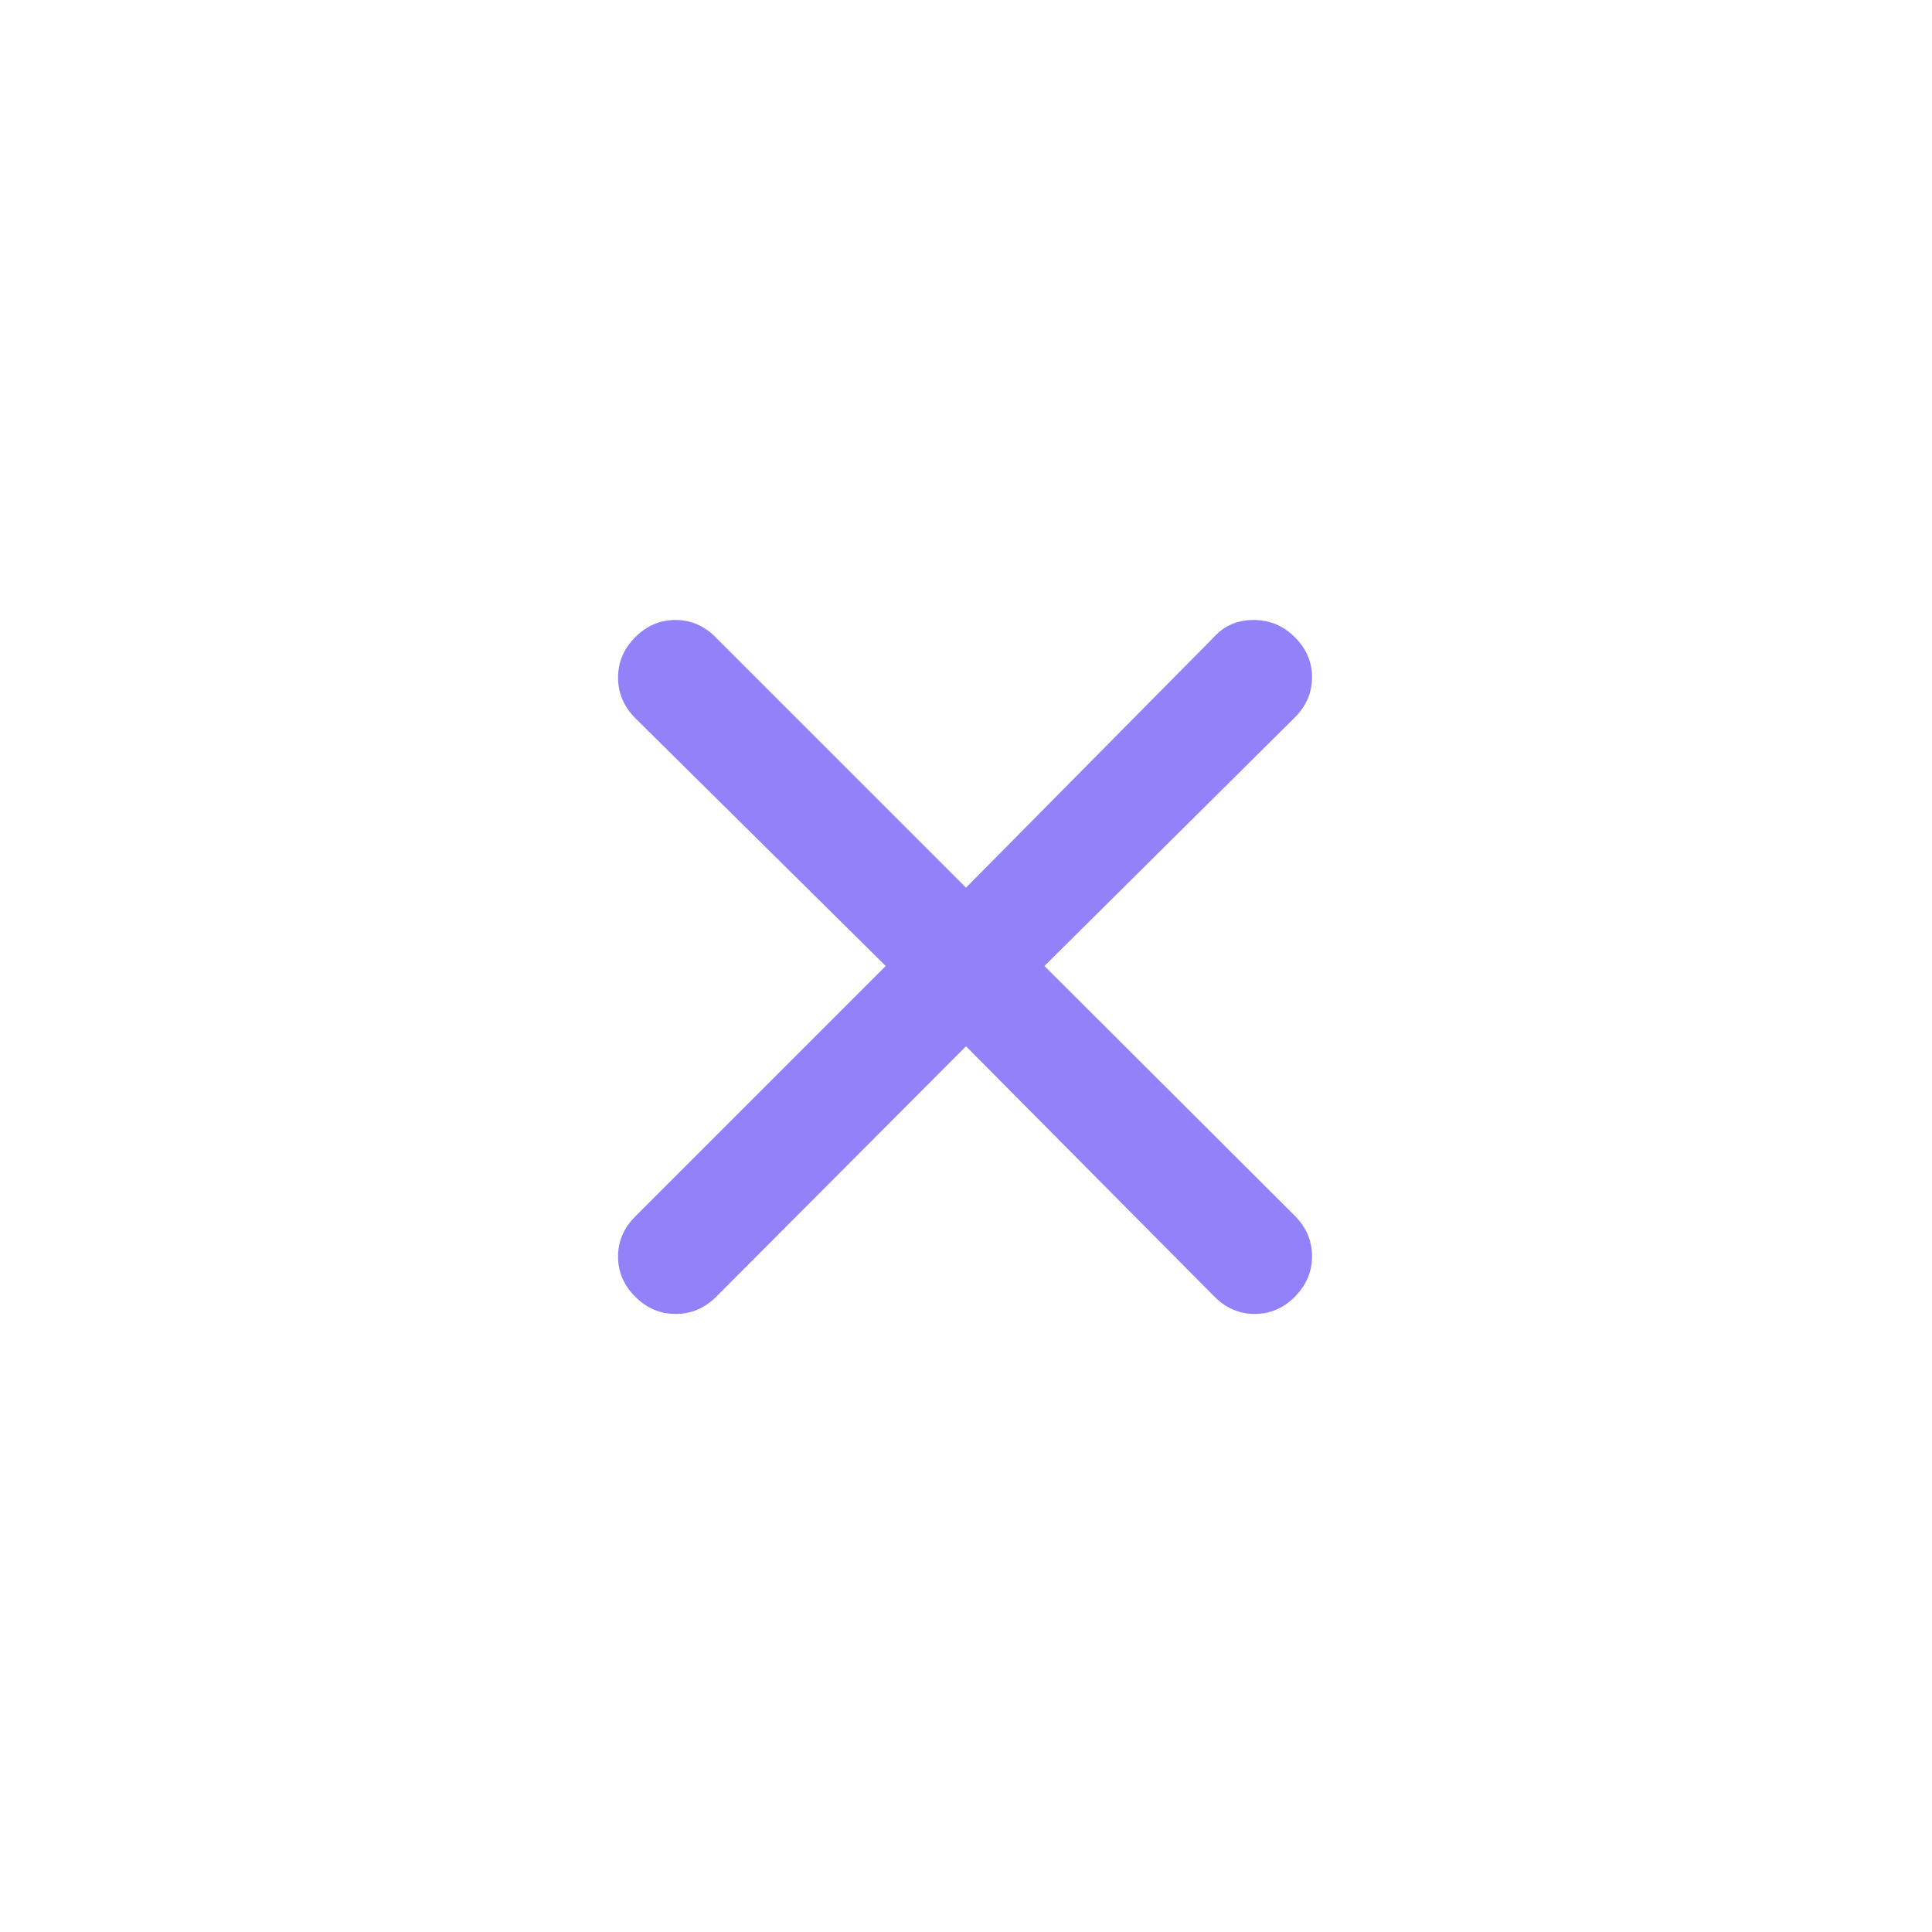
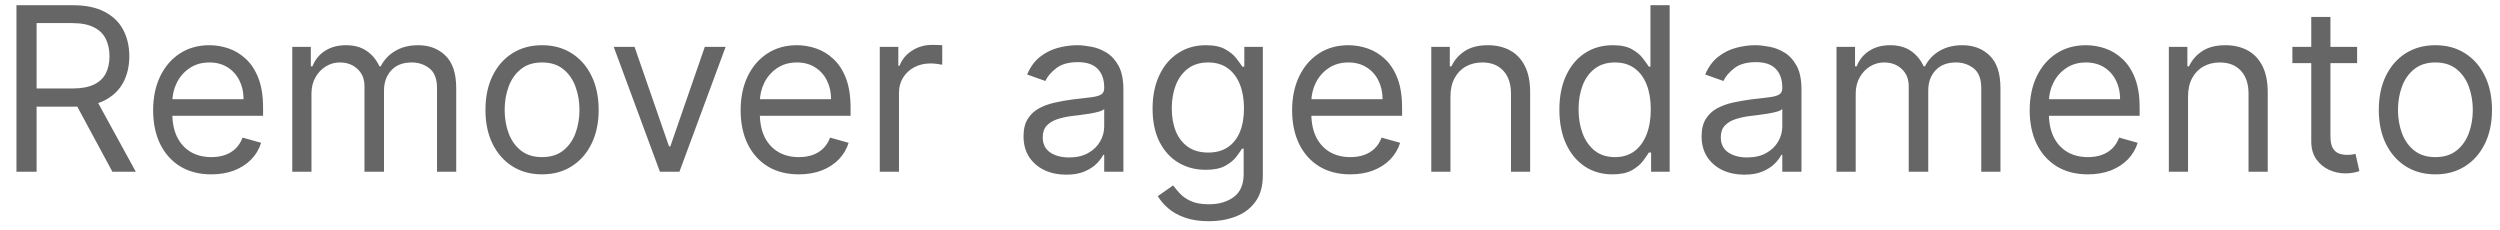
- <svg xmlns="http://www.w3.org/2000/svg" width="20" height="20" viewBox="0 0 20 20" fill="none">
-   <path d="M10 10.831L7.414 13.424C7.294 13.543 7.155 13.602 6.995 13.602C6.835 13.602 6.696 13.543 6.576 13.424C6.457 13.305 6.398 13.167 6.398 13.008C6.398 12.85 6.457 12.711 6.576 12.593L9.169 10L6.576 7.434C6.457 7.314 6.398 7.174 6.398 7.015C6.398 6.855 6.457 6.715 6.576 6.596C6.695 6.477 6.833 6.418 6.992 6.418C7.15 6.418 7.289 6.477 7.407 6.596L10 9.189L12.566 6.596C12.673 6.477 12.809 6.418 12.976 6.418C13.142 6.418 13.285 6.477 13.404 6.596C13.523 6.715 13.582 6.853 13.582 7.011C13.582 7.17 13.523 7.308 13.404 7.427L10.812 10L13.404 12.586C13.523 12.706 13.582 12.845 13.582 13.005C13.582 13.165 13.523 13.304 13.404 13.424C13.285 13.543 13.147 13.602 12.989 13.602C12.83 13.602 12.692 13.543 12.573 13.424L10 10.831Z" fill="#9282FA" />
+ <svg xmlns="http://www.w3.org/2000/svg" width="131" height="12" viewBox="0 0 131 12" fill="none">
+   <path d="M0.862 9V0.273H3.81C4.492 0.273 5.052 0.389 5.489 0.622C5.927 0.852 6.251 1.169 6.461 1.572C6.671 1.976 6.776 2.435 6.776 2.949C6.776 3.463 6.671 3.919 6.461 4.317C6.251 4.714 5.928 5.027 5.494 5.254C5.059 5.479 4.504 5.591 3.827 5.591H1.441V4.636H3.793C4.259 4.636 4.634 4.568 4.918 4.432C5.205 4.295 5.413 4.102 5.54 3.852C5.671 3.599 5.737 3.298 5.737 2.949C5.737 2.599 5.671 2.294 5.54 2.033C5.41 1.771 5.201 1.57 4.914 1.428C4.627 1.283 4.248 1.21 3.776 1.21H1.918V9H0.862ZM4.969 5.08L7.117 9H5.89L3.776 5.08H4.969ZM11.075 9.136C10.444 9.136 9.9 8.997 9.443 8.719C8.988 8.438 8.637 8.045 8.39 7.543C8.146 7.037 8.024 6.449 8.024 5.778C8.024 5.108 8.146 4.517 8.39 4.006C8.637 3.491 8.981 3.091 9.422 2.804C9.865 2.514 10.382 2.369 10.973 2.369C11.314 2.369 11.65 2.426 11.983 2.54C12.315 2.653 12.617 2.838 12.89 3.094C13.163 3.347 13.38 3.682 13.542 4.099C13.704 4.517 13.785 5.031 13.785 5.642V6.068H8.74V5.199H12.762C12.762 4.83 12.689 4.5 12.541 4.21C12.396 3.92 12.189 3.692 11.919 3.524C11.652 3.357 11.336 3.273 10.973 3.273C10.572 3.273 10.226 3.372 9.933 3.571C9.643 3.767 9.42 4.023 9.264 4.338C9.108 4.653 9.029 4.991 9.029 5.352V5.932C9.029 6.426 9.115 6.845 9.285 7.189C9.458 7.53 9.699 7.79 10.005 7.969C10.312 8.145 10.669 8.233 11.075 8.233C11.339 8.233 11.578 8.196 11.791 8.122C12.007 8.045 12.193 7.932 12.349 7.781C12.505 7.628 12.626 7.438 12.711 7.21L13.683 7.483C13.581 7.812 13.409 8.102 13.167 8.352C12.926 8.599 12.627 8.793 12.272 8.932C11.917 9.068 11.518 9.136 11.075 9.136ZM15.315 9V2.455H16.287V3.477H16.372C16.508 3.128 16.728 2.857 17.032 2.663C17.336 2.467 17.701 2.369 18.128 2.369C18.559 2.369 18.919 2.467 19.206 2.663C19.495 2.857 19.721 3.128 19.883 3.477H19.951C20.119 3.139 20.37 2.871 20.706 2.672C21.041 2.47 21.443 2.369 21.912 2.369C22.497 2.369 22.976 2.553 23.348 2.919C23.72 3.283 23.906 3.849 23.906 4.619V9H22.9V4.619C22.9 4.136 22.768 3.791 22.504 3.584C22.24 3.376 21.929 3.273 21.571 3.273C21.11 3.273 20.754 3.412 20.501 3.69C20.248 3.966 20.122 4.315 20.122 4.739V9H19.099V4.517C19.099 4.145 18.978 3.845 18.737 3.618C18.495 3.388 18.184 3.273 17.804 3.273C17.542 3.273 17.298 3.342 17.071 3.482C16.846 3.621 16.664 3.814 16.525 4.061C16.389 4.305 16.321 4.588 16.321 4.909V9H15.315ZM28.404 9.136C27.813 9.136 27.294 8.996 26.848 8.714C26.405 8.433 26.059 8.04 25.809 7.534C25.561 7.028 25.438 6.438 25.438 5.761C25.438 5.08 25.561 4.484 25.809 3.976C26.059 3.467 26.405 3.072 26.848 2.791C27.294 2.51 27.813 2.369 28.404 2.369C28.995 2.369 29.512 2.51 29.955 2.791C30.401 3.072 30.747 3.467 30.995 3.976C31.245 4.484 31.37 5.08 31.37 5.761C31.37 6.438 31.245 7.028 30.995 7.534C30.747 8.04 30.401 8.433 29.955 8.714C29.512 8.996 28.995 9.136 28.404 9.136ZM28.404 8.233C28.853 8.233 29.222 8.118 29.512 7.888C29.802 7.658 30.016 7.355 30.155 6.98C30.294 6.605 30.364 6.199 30.364 5.761C30.364 5.324 30.294 4.916 30.155 4.538C30.016 4.161 29.802 3.855 29.512 3.622C29.222 3.389 28.853 3.273 28.404 3.273C27.955 3.273 27.586 3.389 27.296 3.622C27.006 3.855 26.791 4.161 26.652 4.538C26.513 4.916 26.444 5.324 26.444 5.761C26.444 6.199 26.513 6.605 26.652 6.98C26.791 7.355 27.006 7.658 27.296 7.888C27.586 8.118 27.955 8.233 28.404 8.233ZM38.023 2.455L35.602 9H34.58L32.159 2.455H33.25L35.057 7.67H35.125L36.932 2.455H38.023ZM41.86 9.136C41.229 9.136 40.685 8.997 40.228 8.719C39.773 8.438 39.423 8.045 39.175 7.543C38.931 7.037 38.809 6.449 38.809 5.778C38.809 5.108 38.931 4.517 39.175 4.006C39.423 3.491 39.766 3.091 40.207 2.804C40.65 2.514 41.167 2.369 41.758 2.369C42.099 2.369 42.435 2.426 42.768 2.54C43.1 2.653 43.403 2.838 43.675 3.094C43.948 3.347 44.166 3.682 44.327 4.099C44.489 4.517 44.57 5.031 44.57 5.642V6.068H39.525V5.199H43.548C43.548 4.83 43.474 4.5 43.326 4.21C43.181 3.92 42.974 3.692 42.704 3.524C42.437 3.357 42.121 3.273 41.758 3.273C41.357 3.273 41.011 3.372 40.718 3.571C40.428 3.767 40.205 4.023 40.049 4.338C39.893 4.653 39.815 4.991 39.815 5.352V5.932C39.815 6.426 39.9 6.845 40.07 7.189C40.244 7.53 40.484 7.79 40.791 7.969C41.097 8.145 41.454 8.233 41.86 8.233C42.124 8.233 42.363 8.196 42.576 8.122C42.792 8.045 42.978 7.932 43.134 7.781C43.291 7.628 43.411 7.438 43.496 7.21L44.468 7.483C44.366 7.812 44.194 8.102 43.952 8.352C43.711 8.599 43.413 8.793 43.057 8.932C42.702 9.068 42.303 9.136 41.86 9.136ZM46.1 9V2.455H47.072V3.443H47.14C47.259 3.119 47.475 2.857 47.788 2.655C48.1 2.453 48.452 2.352 48.844 2.352C48.918 2.352 49.011 2.354 49.121 2.357C49.232 2.359 49.316 2.364 49.373 2.369V3.392C49.339 3.384 49.261 3.371 49.139 3.354C49.019 3.334 48.893 3.324 48.759 3.324C48.441 3.324 48.157 3.391 47.907 3.524C47.66 3.655 47.464 3.837 47.319 4.07C47.177 4.3 47.106 4.562 47.106 4.858V9H46.1ZM55.866 9.153C55.451 9.153 55.075 9.075 54.737 8.919C54.399 8.76 54.13 8.531 53.931 8.233C53.733 7.932 53.633 7.568 53.633 7.142C53.633 6.767 53.707 6.463 53.855 6.23C54.002 5.994 54.2 5.81 54.447 5.676C54.694 5.543 54.967 5.443 55.265 5.378C55.566 5.31 55.869 5.256 56.173 5.216C56.571 5.165 56.893 5.126 57.14 5.101C57.39 5.072 57.572 5.026 57.686 4.96C57.802 4.895 57.86 4.781 57.86 4.619V4.585C57.86 4.165 57.745 3.838 57.515 3.605C57.288 3.372 56.943 3.256 56.48 3.256C56 3.256 55.623 3.361 55.35 3.571C55.078 3.781 54.886 4.006 54.775 4.244L53.821 3.903C53.991 3.506 54.218 3.196 54.502 2.974C54.789 2.75 55.102 2.594 55.44 2.506C55.781 2.415 56.116 2.369 56.446 2.369C56.656 2.369 56.897 2.395 57.17 2.446C57.446 2.494 57.711 2.595 57.967 2.749C58.225 2.902 58.44 3.134 58.61 3.443C58.781 3.753 58.866 4.168 58.866 4.688V9H57.86V8.114H57.809C57.741 8.256 57.627 8.408 57.468 8.57C57.309 8.732 57.098 8.869 56.834 8.983C56.569 9.097 56.247 9.153 55.866 9.153ZM56.02 8.25C56.417 8.25 56.752 8.172 57.025 8.016C57.301 7.859 57.508 7.658 57.647 7.411C57.789 7.163 57.86 6.903 57.86 6.631V5.71C57.818 5.761 57.724 5.808 57.579 5.851C57.437 5.891 57.272 5.926 57.085 5.957C56.9 5.986 56.72 6.011 56.544 6.034C56.37 6.054 56.23 6.071 56.122 6.085C55.86 6.119 55.616 6.175 55.389 6.251C55.164 6.325 54.983 6.438 54.843 6.588C54.707 6.736 54.639 6.938 54.639 7.193C54.639 7.543 54.768 7.807 55.027 7.986C55.288 8.162 55.619 8.25 56.02 8.25ZM63.344 11.591C62.858 11.591 62.44 11.528 62.091 11.403C61.742 11.281 61.45 11.119 61.217 10.918C60.987 10.719 60.804 10.506 60.668 10.278L61.469 9.716C61.56 9.835 61.675 9.972 61.814 10.125C61.953 10.281 62.144 10.416 62.385 10.53C62.629 10.646 62.949 10.704 63.344 10.704C63.872 10.704 64.308 10.577 64.652 10.321C64.996 10.065 65.168 9.665 65.168 9.119V7.79H65.082C65.008 7.909 64.903 8.057 64.767 8.233C64.633 8.406 64.44 8.561 64.188 8.697C63.938 8.831 63.599 8.898 63.173 8.898C62.645 8.898 62.17 8.773 61.75 8.523C61.332 8.273 61.001 7.909 60.757 7.432C60.516 6.955 60.395 6.375 60.395 5.693C60.395 5.023 60.513 4.439 60.749 3.942C60.984 3.442 61.312 3.055 61.733 2.783C62.153 2.507 62.639 2.369 63.19 2.369C63.617 2.369 63.955 2.44 64.204 2.582C64.457 2.722 64.651 2.881 64.784 3.06C64.921 3.236 65.026 3.381 65.099 3.494H65.202V2.455H66.173V9.188C66.173 9.75 66.046 10.207 65.79 10.56C65.537 10.915 65.196 11.175 64.767 11.339C64.341 11.507 63.867 11.591 63.344 11.591ZM63.31 7.994C63.713 7.994 64.054 7.902 64.332 7.717C64.611 7.533 64.822 7.267 64.967 6.92C65.112 6.574 65.185 6.159 65.185 5.676C65.185 5.205 65.114 4.788 64.972 4.428C64.829 4.067 64.619 3.784 64.341 3.58C64.062 3.375 63.719 3.273 63.31 3.273C62.883 3.273 62.528 3.381 62.244 3.597C61.963 3.812 61.751 4.102 61.609 4.466C61.47 4.83 61.401 5.233 61.401 5.676C61.401 6.131 61.472 6.533 61.614 6.882C61.758 7.229 61.972 7.501 62.253 7.7C62.537 7.896 62.889 7.994 63.31 7.994ZM70.758 9.136C70.128 9.136 69.584 8.997 69.126 8.719C68.672 8.438 68.321 8.045 68.074 7.543C67.829 7.037 67.707 6.449 67.707 5.778C67.707 5.108 67.829 4.517 68.074 4.006C68.321 3.491 68.665 3.091 69.105 2.804C69.548 2.514 70.065 2.369 70.656 2.369C70.997 2.369 71.334 2.426 71.666 2.54C71.999 2.653 72.301 2.838 72.574 3.094C72.847 3.347 73.064 3.682 73.226 4.099C73.388 4.517 73.469 5.031 73.469 5.642V6.068H68.423V5.199H72.446C72.446 4.83 72.372 4.5 72.224 4.21C72.079 3.92 71.872 3.692 71.602 3.524C71.335 3.357 71.02 3.273 70.656 3.273C70.256 3.273 69.909 3.372 69.617 3.571C69.327 3.767 69.104 4.023 68.947 4.338C68.791 4.653 68.713 4.991 68.713 5.352V5.932C68.713 6.426 68.798 6.845 68.969 7.189C69.142 7.53 69.382 7.79 69.689 7.969C69.996 8.145 70.352 8.233 70.758 8.233C71.023 8.233 71.261 8.196 71.474 8.122C71.69 8.045 71.876 7.932 72.033 7.781C72.189 7.628 72.31 7.438 72.395 7.21L73.367 7.483C73.264 7.812 73.092 8.102 72.851 8.352C72.609 8.599 72.311 8.793 71.956 8.932C71.601 9.068 71.202 9.136 70.758 9.136ZM76.004 5.062V9H74.999V2.455H75.97V3.477H76.055C76.209 3.145 76.442 2.878 76.754 2.676C77.067 2.472 77.47 2.369 77.965 2.369C78.408 2.369 78.796 2.46 79.128 2.642C79.46 2.821 79.719 3.094 79.903 3.46C80.088 3.824 80.18 4.284 80.18 4.841V9H79.175V4.909C79.175 4.395 79.041 3.994 78.774 3.707C78.507 3.418 78.141 3.273 77.675 3.273C77.354 3.273 77.067 3.342 76.814 3.482C76.564 3.621 76.367 3.824 76.222 4.091C76.077 4.358 76.004 4.682 76.004 5.062ZM84.49 9.136C83.944 9.136 83.463 8.999 83.045 8.723C82.627 8.445 82.301 8.053 82.065 7.547C81.829 7.038 81.711 6.438 81.711 5.744C81.711 5.057 81.829 4.46 82.065 3.955C82.301 3.449 82.629 3.058 83.049 2.783C83.47 2.507 83.956 2.369 84.507 2.369C84.933 2.369 85.269 2.44 85.517 2.582C85.767 2.722 85.957 2.881 86.088 3.06C86.221 3.236 86.325 3.381 86.399 3.494H86.484V0.273H87.49V9H86.518V7.994H86.399C86.325 8.114 86.22 8.264 86.084 8.446C85.947 8.625 85.752 8.786 85.5 8.928C85.247 9.067 84.91 9.136 84.49 9.136ZM84.626 8.233C85.029 8.233 85.37 8.128 85.649 7.918C85.927 7.705 86.139 7.411 86.284 7.036C86.429 6.658 86.501 6.222 86.501 5.727C86.501 5.239 86.43 4.811 86.288 4.445C86.146 4.075 85.936 3.788 85.657 3.584C85.379 3.376 85.035 3.273 84.626 3.273C84.2 3.273 83.845 3.382 83.561 3.601C83.279 3.817 83.068 4.111 82.926 4.483C82.787 4.852 82.717 5.267 82.717 5.727C82.717 6.193 82.788 6.616 82.93 6.997C83.075 7.375 83.288 7.676 83.569 7.901C83.853 8.122 84.206 8.233 84.626 8.233ZM91.397 9.153C90.983 9.153 90.606 9.075 90.268 8.919C89.93 8.76 89.662 8.531 89.463 8.233C89.264 7.932 89.164 7.568 89.164 7.142C89.164 6.767 89.238 6.463 89.386 6.23C89.534 5.994 89.731 5.81 89.978 5.676C90.225 5.543 90.498 5.443 90.796 5.378C91.098 5.31 91.4 5.256 91.704 5.216C92.102 5.165 92.424 5.126 92.671 5.101C92.921 5.072 93.103 5.026 93.217 4.96C93.334 4.895 93.392 4.781 93.392 4.619V4.585C93.392 4.165 93.277 3.838 93.046 3.605C92.819 3.372 92.474 3.256 92.011 3.256C91.531 3.256 91.154 3.361 90.882 3.571C90.609 3.781 90.417 4.006 90.306 4.244L89.352 3.903C89.522 3.506 89.75 3.196 90.034 2.974C90.321 2.75 90.633 2.594 90.971 2.506C91.312 2.415 91.647 2.369 91.977 2.369C92.187 2.369 92.429 2.395 92.701 2.446C92.977 2.494 93.243 2.595 93.498 2.749C93.757 2.902 93.971 3.134 94.142 3.443C94.312 3.753 94.397 4.168 94.397 4.688V9H93.392V8.114H93.341C93.272 8.256 93.159 8.408 93 8.57C92.841 8.732 92.629 8.869 92.365 8.983C92.1 9.097 91.778 9.153 91.397 9.153ZM91.551 8.25C91.948 8.25 92.284 8.172 92.556 8.016C92.832 7.859 93.039 7.658 93.179 7.411C93.321 7.163 93.392 6.903 93.392 6.631V5.71C93.349 5.761 93.255 5.808 93.11 5.851C92.968 5.891 92.804 5.926 92.616 5.957C92.431 5.986 92.251 6.011 92.075 6.034C91.902 6.054 91.761 6.071 91.653 6.085C91.392 6.119 91.147 6.175 90.92 6.251C90.696 6.325 90.514 6.438 90.375 6.588C90.238 6.736 90.17 6.938 90.17 7.193C90.17 7.543 90.299 7.807 90.558 7.986C90.819 8.162 91.15 8.25 91.551 8.25ZM96.233 9V2.455H97.204V3.477H97.29C97.426 3.128 97.646 2.857 97.95 2.663C98.254 2.467 98.619 2.369 99.046 2.369C99.477 2.369 99.837 2.467 100.124 2.663C100.413 2.857 100.639 3.128 100.801 3.477H100.869C101.037 3.139 101.288 2.871 101.624 2.672C101.959 2.47 102.361 2.369 102.83 2.369C103.415 2.369 103.893 2.553 104.266 2.919C104.638 3.283 104.824 3.849 104.824 4.619V9H103.818V4.619C103.818 4.136 103.686 3.791 103.422 3.584C103.158 3.376 102.847 3.273 102.489 3.273C102.028 3.273 101.672 3.412 101.419 3.69C101.166 3.966 101.04 4.315 101.04 4.739V9H100.017V4.517C100.017 4.145 99.896 3.845 99.655 3.618C99.413 3.388 99.102 3.273 98.722 3.273C98.46 3.273 98.216 3.342 97.989 3.482C97.764 3.621 97.582 3.814 97.443 4.061C97.307 4.305 97.239 4.588 97.239 4.909V9H96.233ZM109.407 9.136C108.776 9.136 108.232 8.997 107.775 8.719C107.32 8.438 106.969 8.045 106.722 7.543C106.478 7.037 106.356 6.449 106.356 5.778C106.356 5.108 106.478 4.517 106.722 4.006C106.969 3.491 107.313 3.091 107.754 2.804C108.197 2.514 108.714 2.369 109.305 2.369C109.646 2.369 109.982 2.426 110.315 2.54C110.647 2.653 110.95 2.838 111.222 3.094C111.495 3.347 111.712 3.682 111.874 4.099C112.036 4.517 112.117 5.031 112.117 5.642V6.068H107.072V5.199H111.094C111.094 4.83 111.021 4.5 110.873 4.21C110.728 3.92 110.521 3.692 110.251 3.524C109.984 3.357 109.668 3.273 109.305 3.273C108.904 3.273 108.558 3.372 108.265 3.571C107.975 3.767 107.752 4.023 107.596 4.338C107.44 4.653 107.362 4.991 107.362 5.352V5.932C107.362 6.426 107.447 6.845 107.617 7.189C107.79 7.53 108.031 7.79 108.337 7.969C108.644 8.145 109.001 8.233 109.407 8.233C109.671 8.233 109.91 8.196 110.123 8.122C110.339 8.045 110.525 7.932 110.681 7.781C110.837 7.628 110.958 7.438 111.043 7.21L112.015 7.483C111.913 7.812 111.741 8.102 111.499 8.352C111.258 8.599 110.96 8.793 110.604 8.932C110.249 9.068 109.85 9.136 109.407 9.136ZM114.653 5.062V9H113.647V2.455H114.619V3.477H114.704C114.857 3.145 115.09 2.878 115.403 2.676C115.715 2.472 116.119 2.369 116.613 2.369C117.056 2.369 117.444 2.46 117.776 2.642C118.109 2.821 118.367 3.094 118.552 3.46C118.737 3.824 118.829 4.284 118.829 4.841V9H117.823V4.909C117.823 4.395 117.69 3.994 117.423 3.707C117.156 3.418 116.789 3.273 116.323 3.273C116.002 3.273 115.715 3.342 115.462 3.482C115.212 3.621 115.015 3.824 114.87 4.091C114.725 4.358 114.653 4.682 114.653 5.062ZM123.513 2.455V3.307H120.121V2.455H123.513ZM121.11 0.886H122.115V7.125C122.115 7.409 122.157 7.622 122.239 7.764C122.324 7.903 122.432 7.997 122.563 8.045C122.696 8.091 122.837 8.114 122.985 8.114C123.096 8.114 123.186 8.108 123.257 8.097C123.328 8.082 123.385 8.071 123.428 8.062L123.632 8.966C123.564 8.991 123.469 9.017 123.347 9.043C123.225 9.071 123.07 9.085 122.882 9.085C122.598 9.085 122.32 9.024 122.047 8.902C121.777 8.78 121.553 8.594 121.374 8.344C121.198 8.094 121.11 7.778 121.11 7.398V0.886ZM127.615 9.136C127.024 9.136 126.505 8.996 126.059 8.714C125.616 8.433 125.27 8.04 125.02 7.534C124.772 7.028 124.649 6.438 124.649 5.761C124.649 5.08 124.772 4.484 125.02 3.976C125.27 3.467 125.616 3.072 126.059 2.791C126.505 2.51 127.024 2.369 127.615 2.369C128.206 2.369 128.723 2.51 129.166 2.791C129.612 3.072 129.958 3.467 130.206 3.976C130.456 4.484 130.581 5.08 130.581 5.761C130.581 6.438 130.456 7.028 130.206 7.534C129.958 8.04 129.612 8.433 129.166 8.714C128.723 8.996 128.206 9.136 127.615 9.136ZM127.615 8.233C128.064 8.233 128.433 8.118 128.723 7.888C129.012 7.658 129.227 7.355 129.366 6.98C129.505 6.605 129.575 6.199 129.575 5.761C129.575 5.324 129.505 4.916 129.366 4.538C129.227 4.161 129.012 3.855 128.723 3.622C128.433 3.389 128.064 3.273 127.615 3.273C127.166 3.273 126.797 3.389 126.507 3.622C126.217 3.855 126.002 4.161 125.863 4.538C125.724 4.916 125.654 5.324 125.654 5.761C125.654 6.199 125.724 6.605 125.863 6.98C126.002 7.355 126.217 7.658 126.507 7.888C126.797 8.118 127.166 8.233 127.615 8.233Z" fill="#666666" />
</svg>
